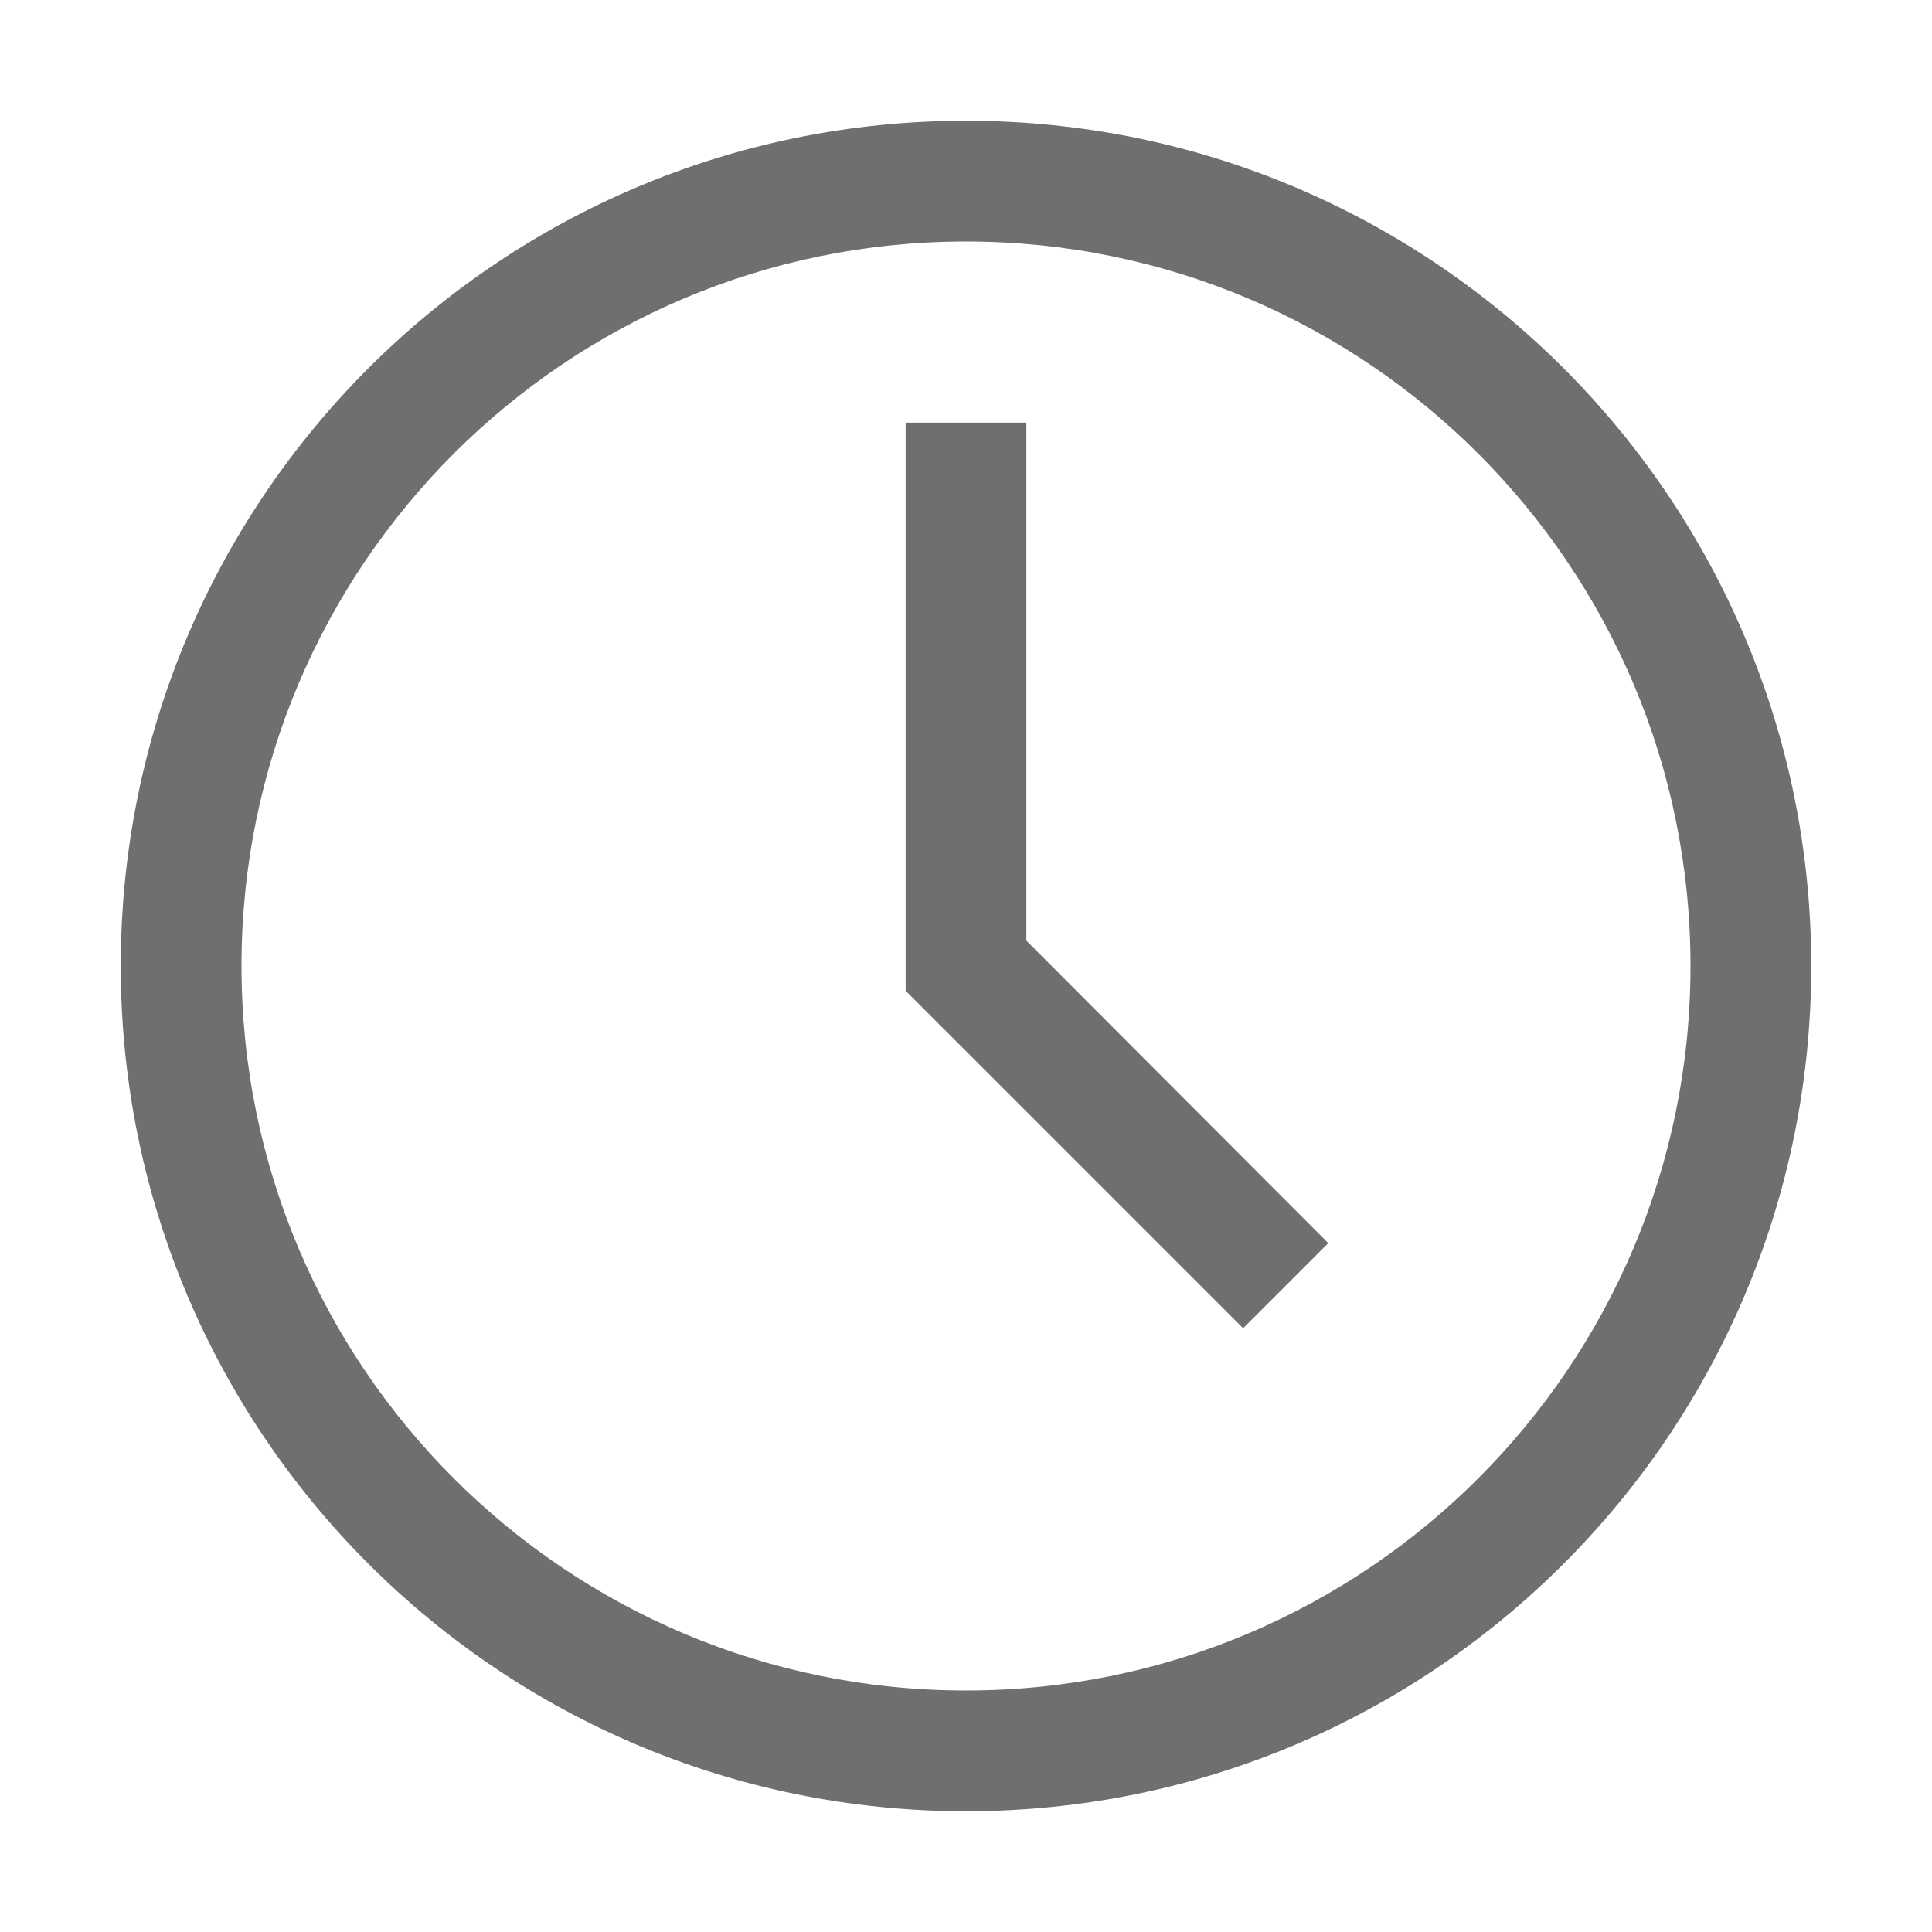
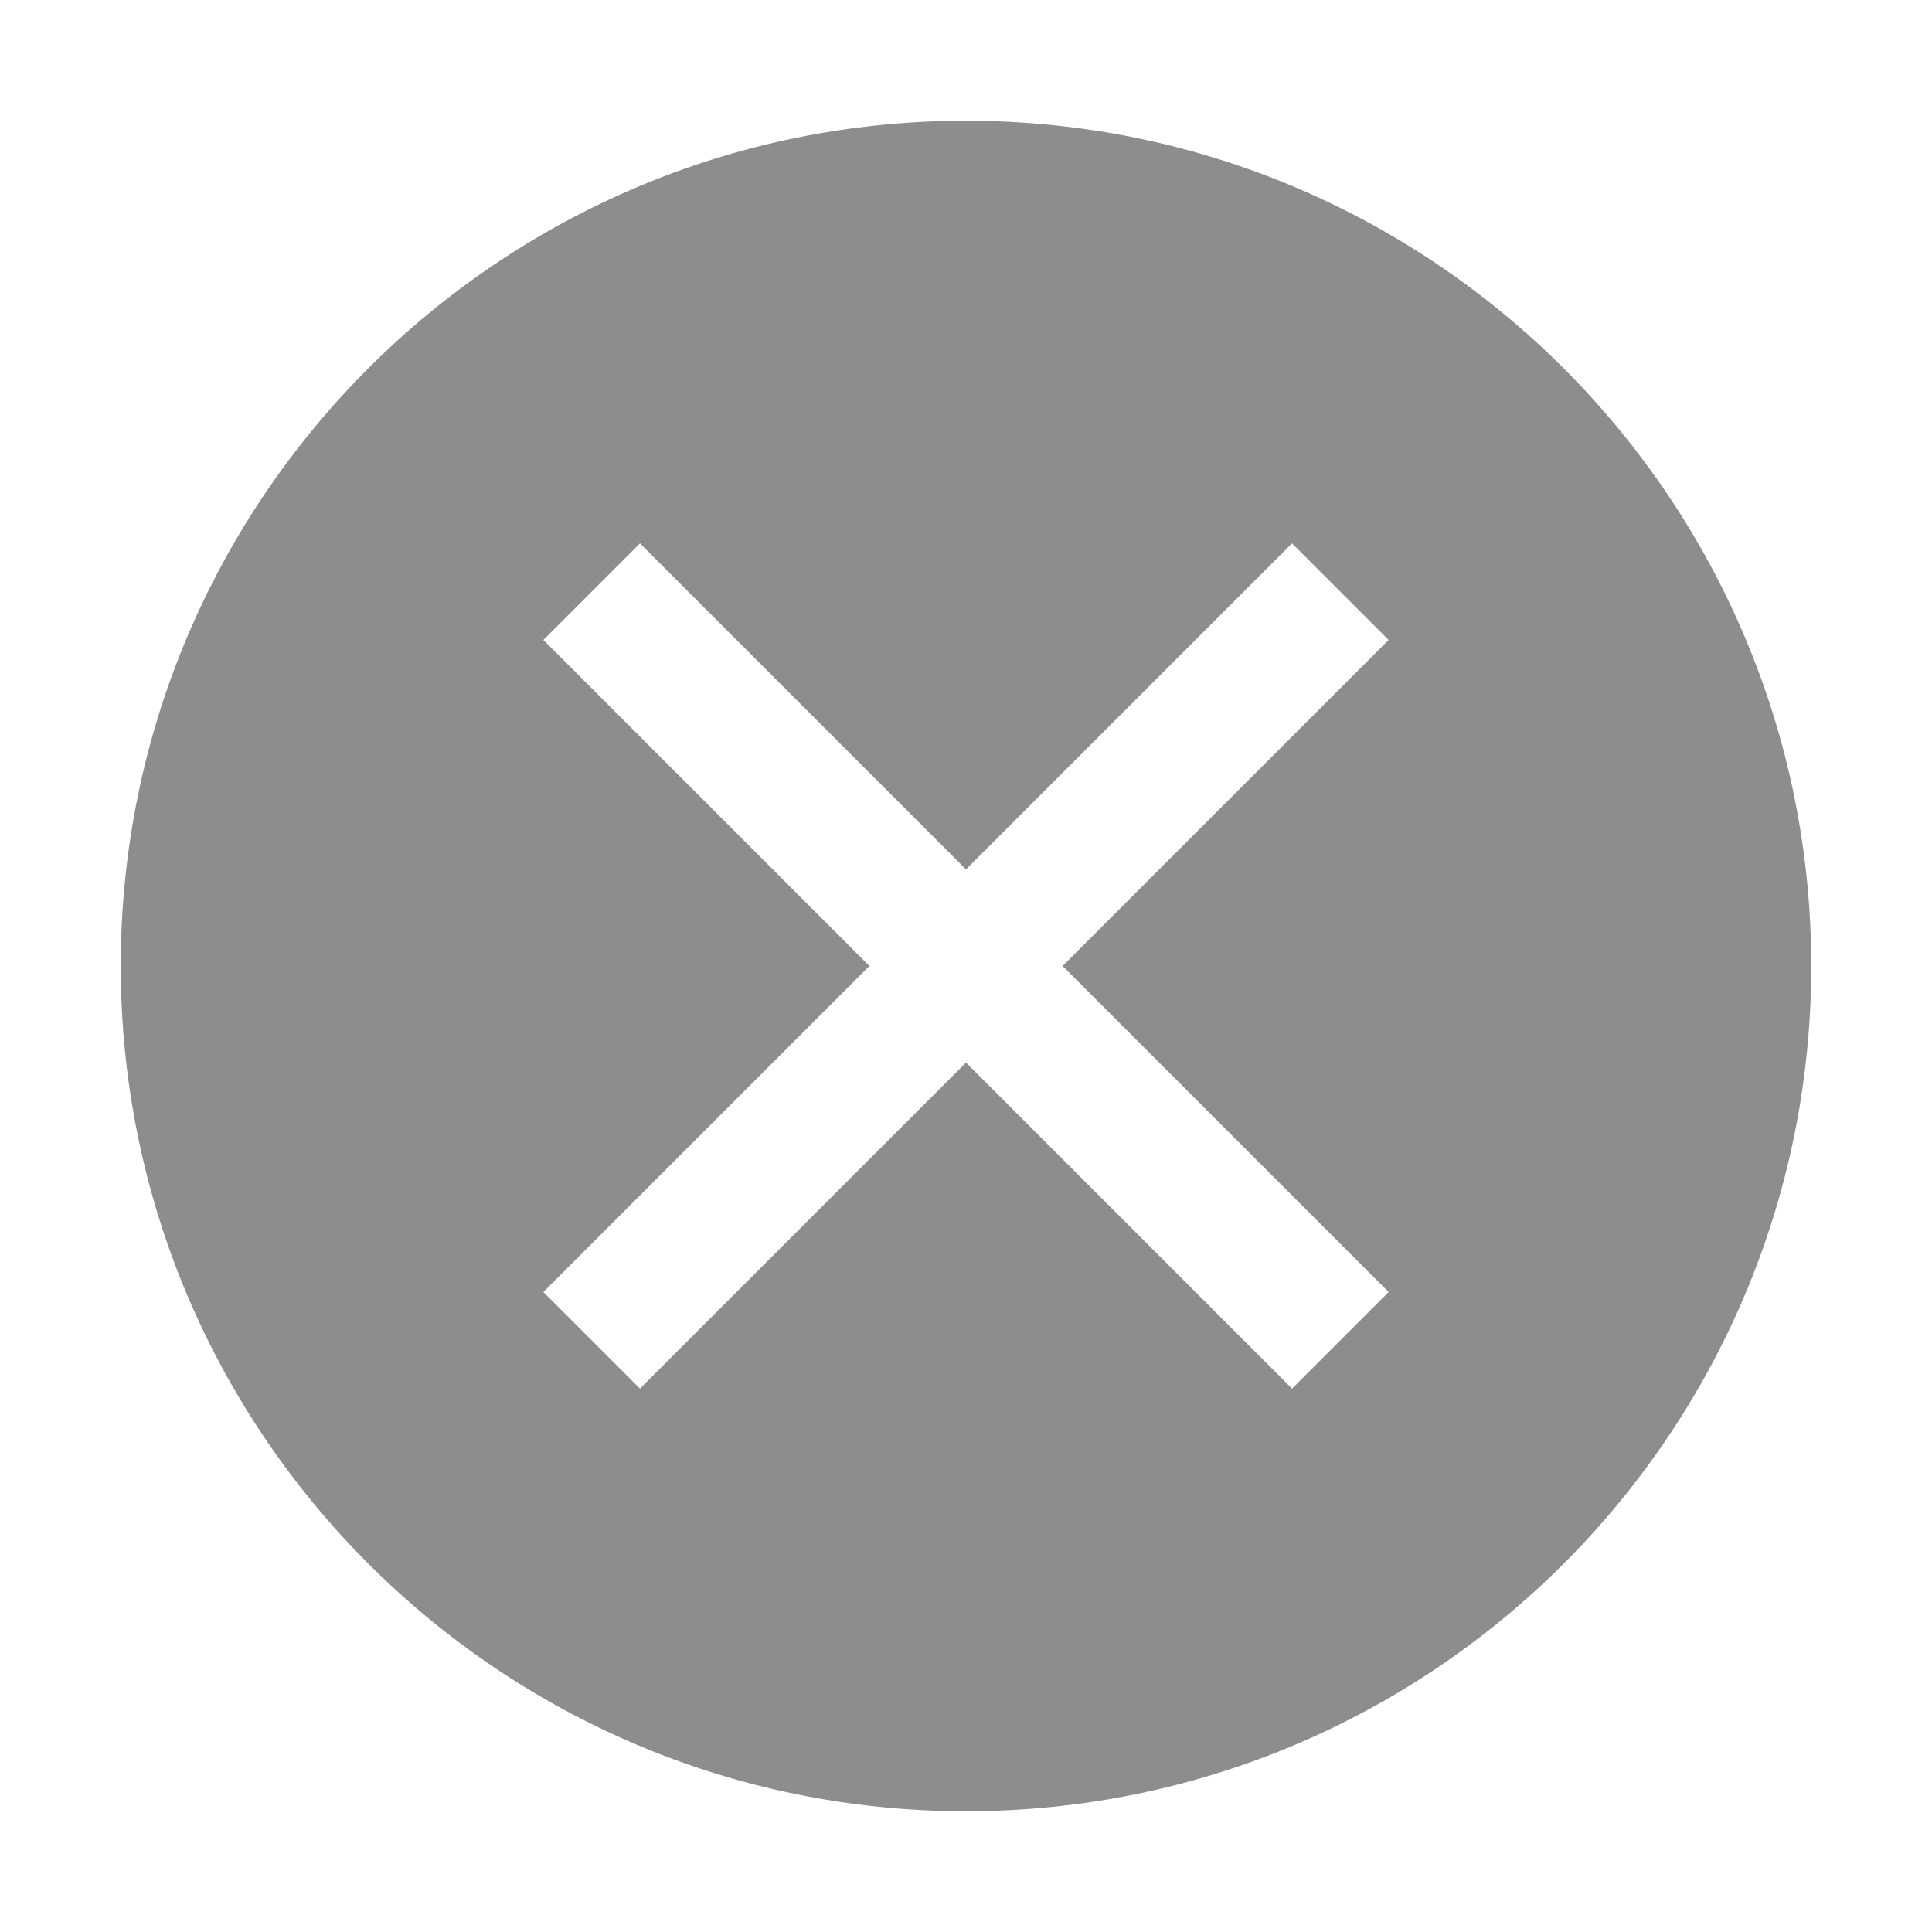
<svg xmlns="http://www.w3.org/2000/svg" id="icons" viewBox="0 0 32 32">
  <g>
-     <path d="M16,30A14,14,0,1,1,30,16,14,14,0,0,1,16,30ZM16,4A12,12,0,1,0,28,16,12,12,0,0,0,16,4Z" fill="#6f6f6f" />
-     <polygon points="20.59 22 15 16.41 15 7 17 7 17 15.58 22 20.59 20.59 22" fill="#6f6f6f" />
+     <path d="M16,2A14,14,0,1,0,30,16,14,14,0,0,0,16,2Zm5.4,21L16,17.6,10.6,23,9,21.4,14.4,16,9,10.6,10.6,9,16,14.4,21.4,9,23,10.6,17.6,16,23,21.4Z" fill="#8d8d8d" />
+     <path d="M21.4,23,16,17.6,10.6,23,9,21.4,14.4,16,9,10.6,10.6,9,16,14.4,21.4,9,23,10.6,17.6,16,23,21.4Z" fill="none" />
  </g>
</svg>
